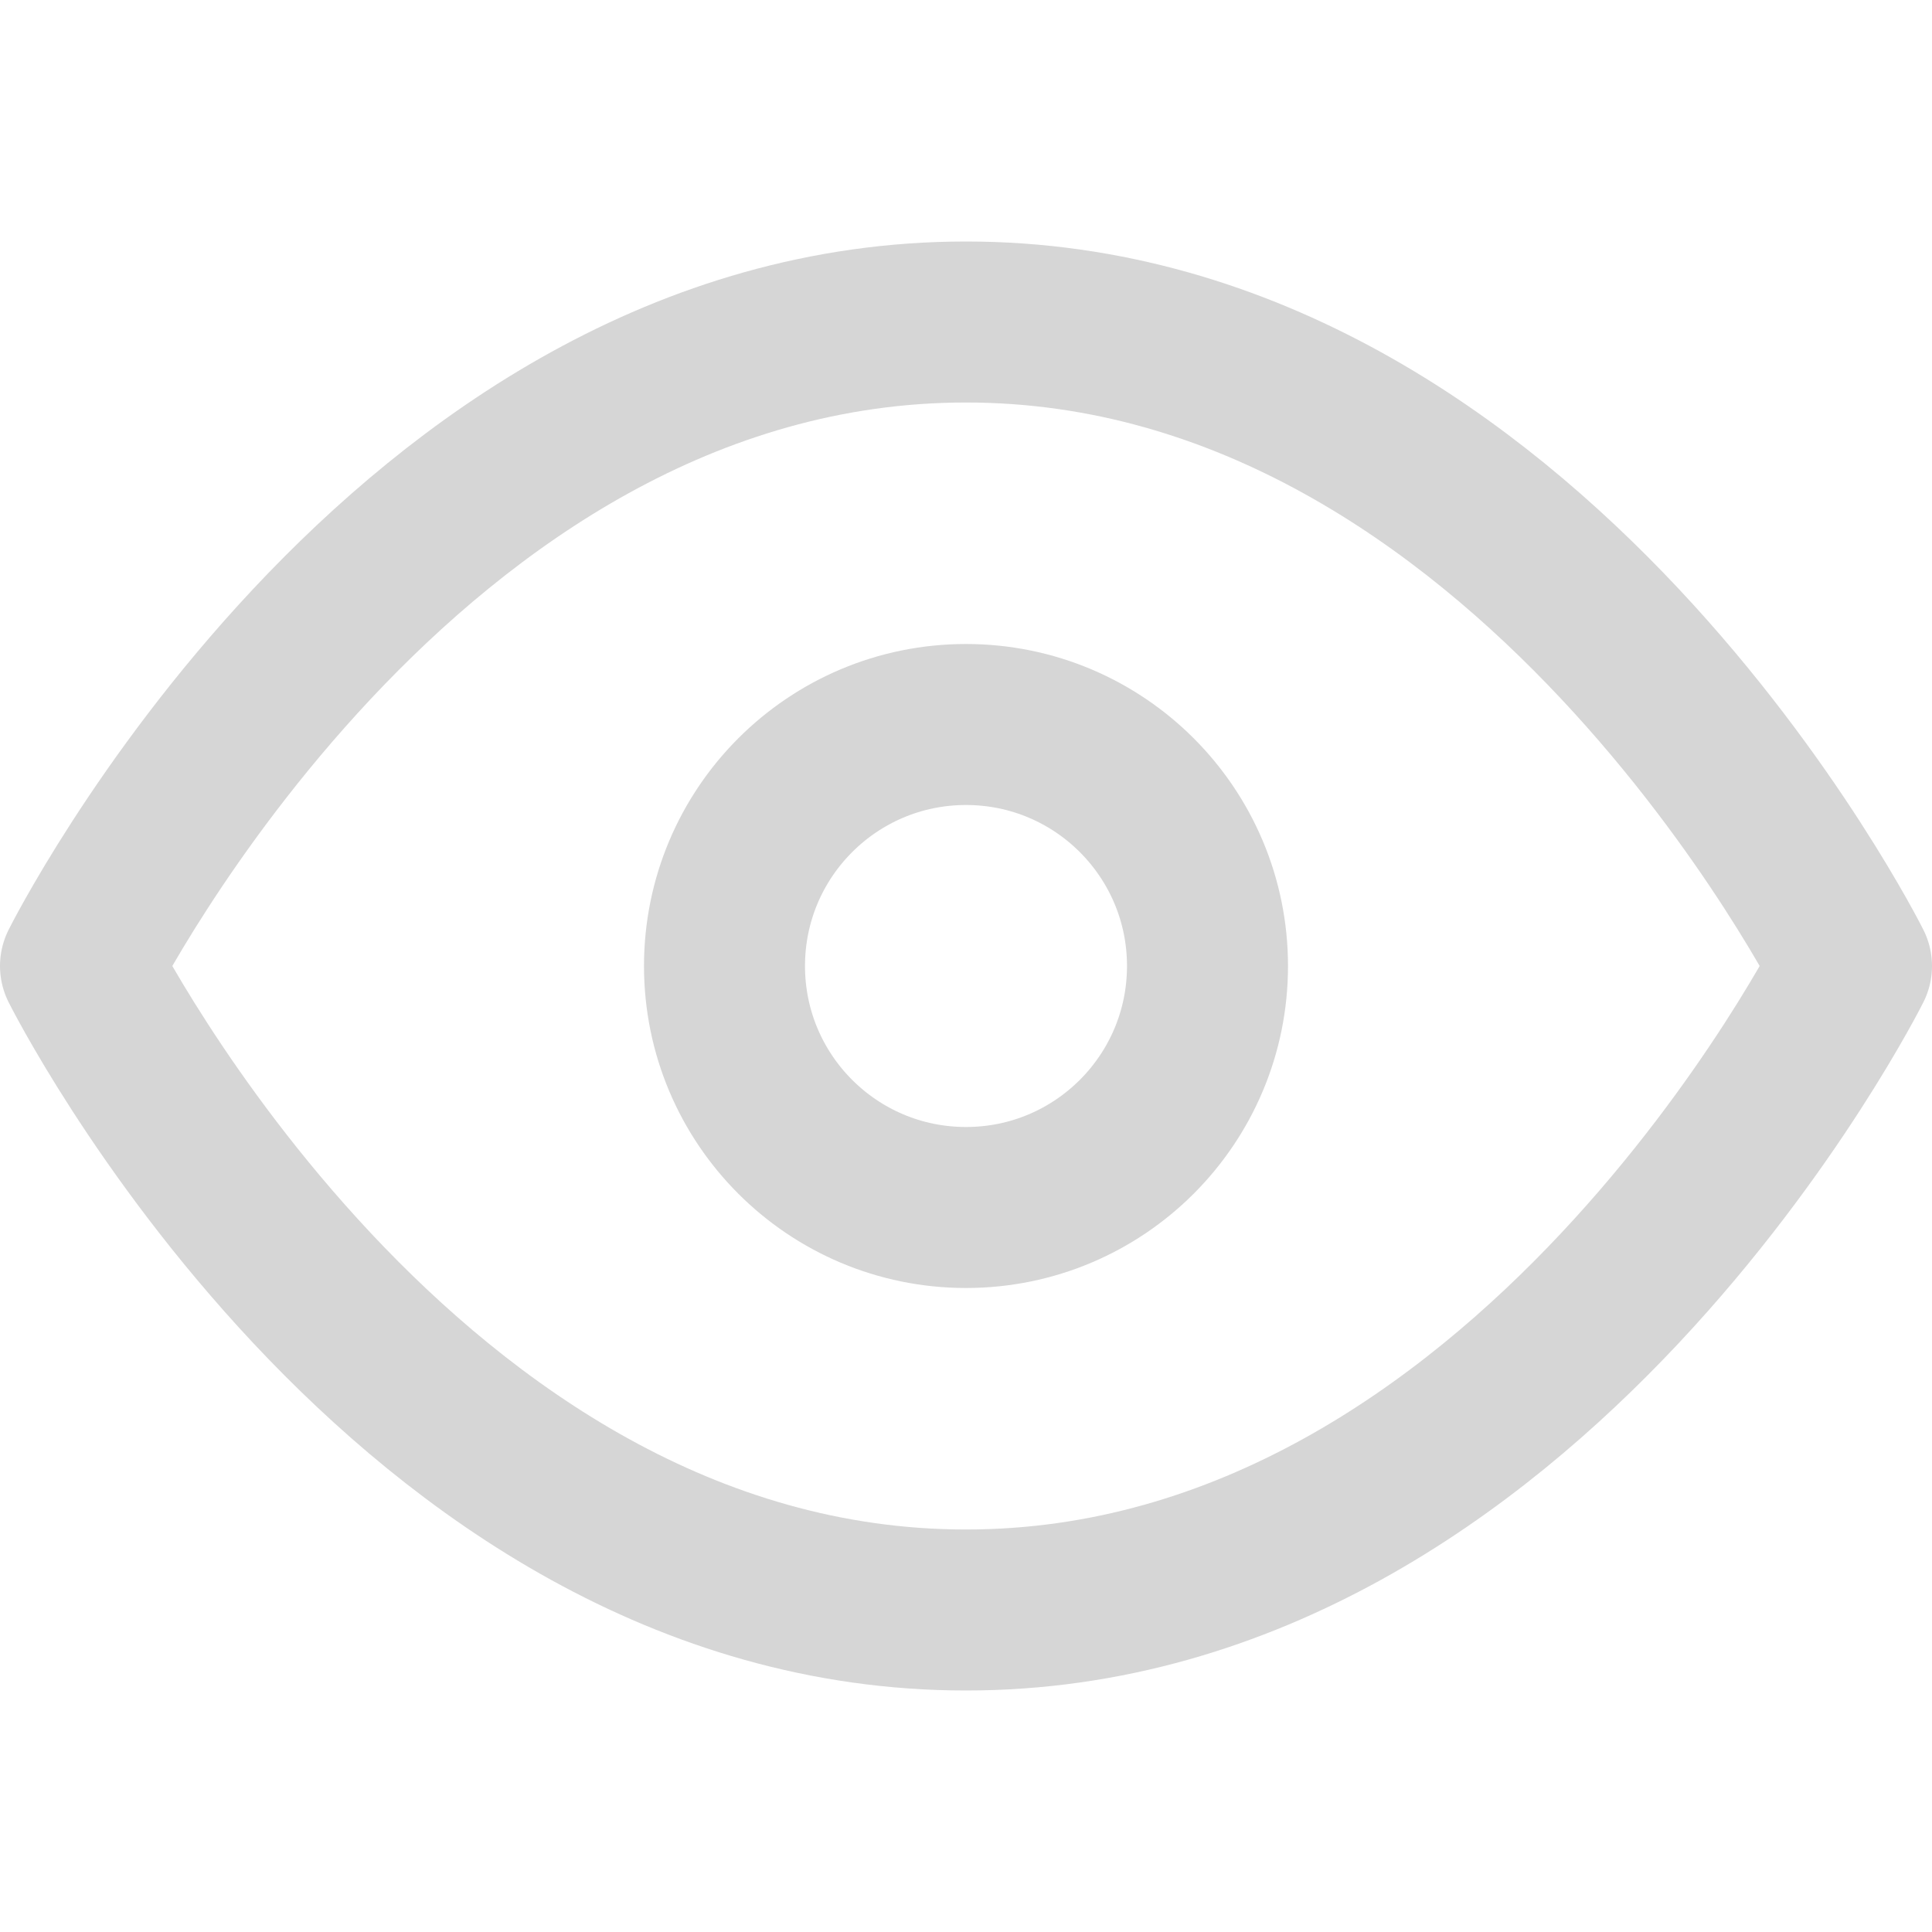
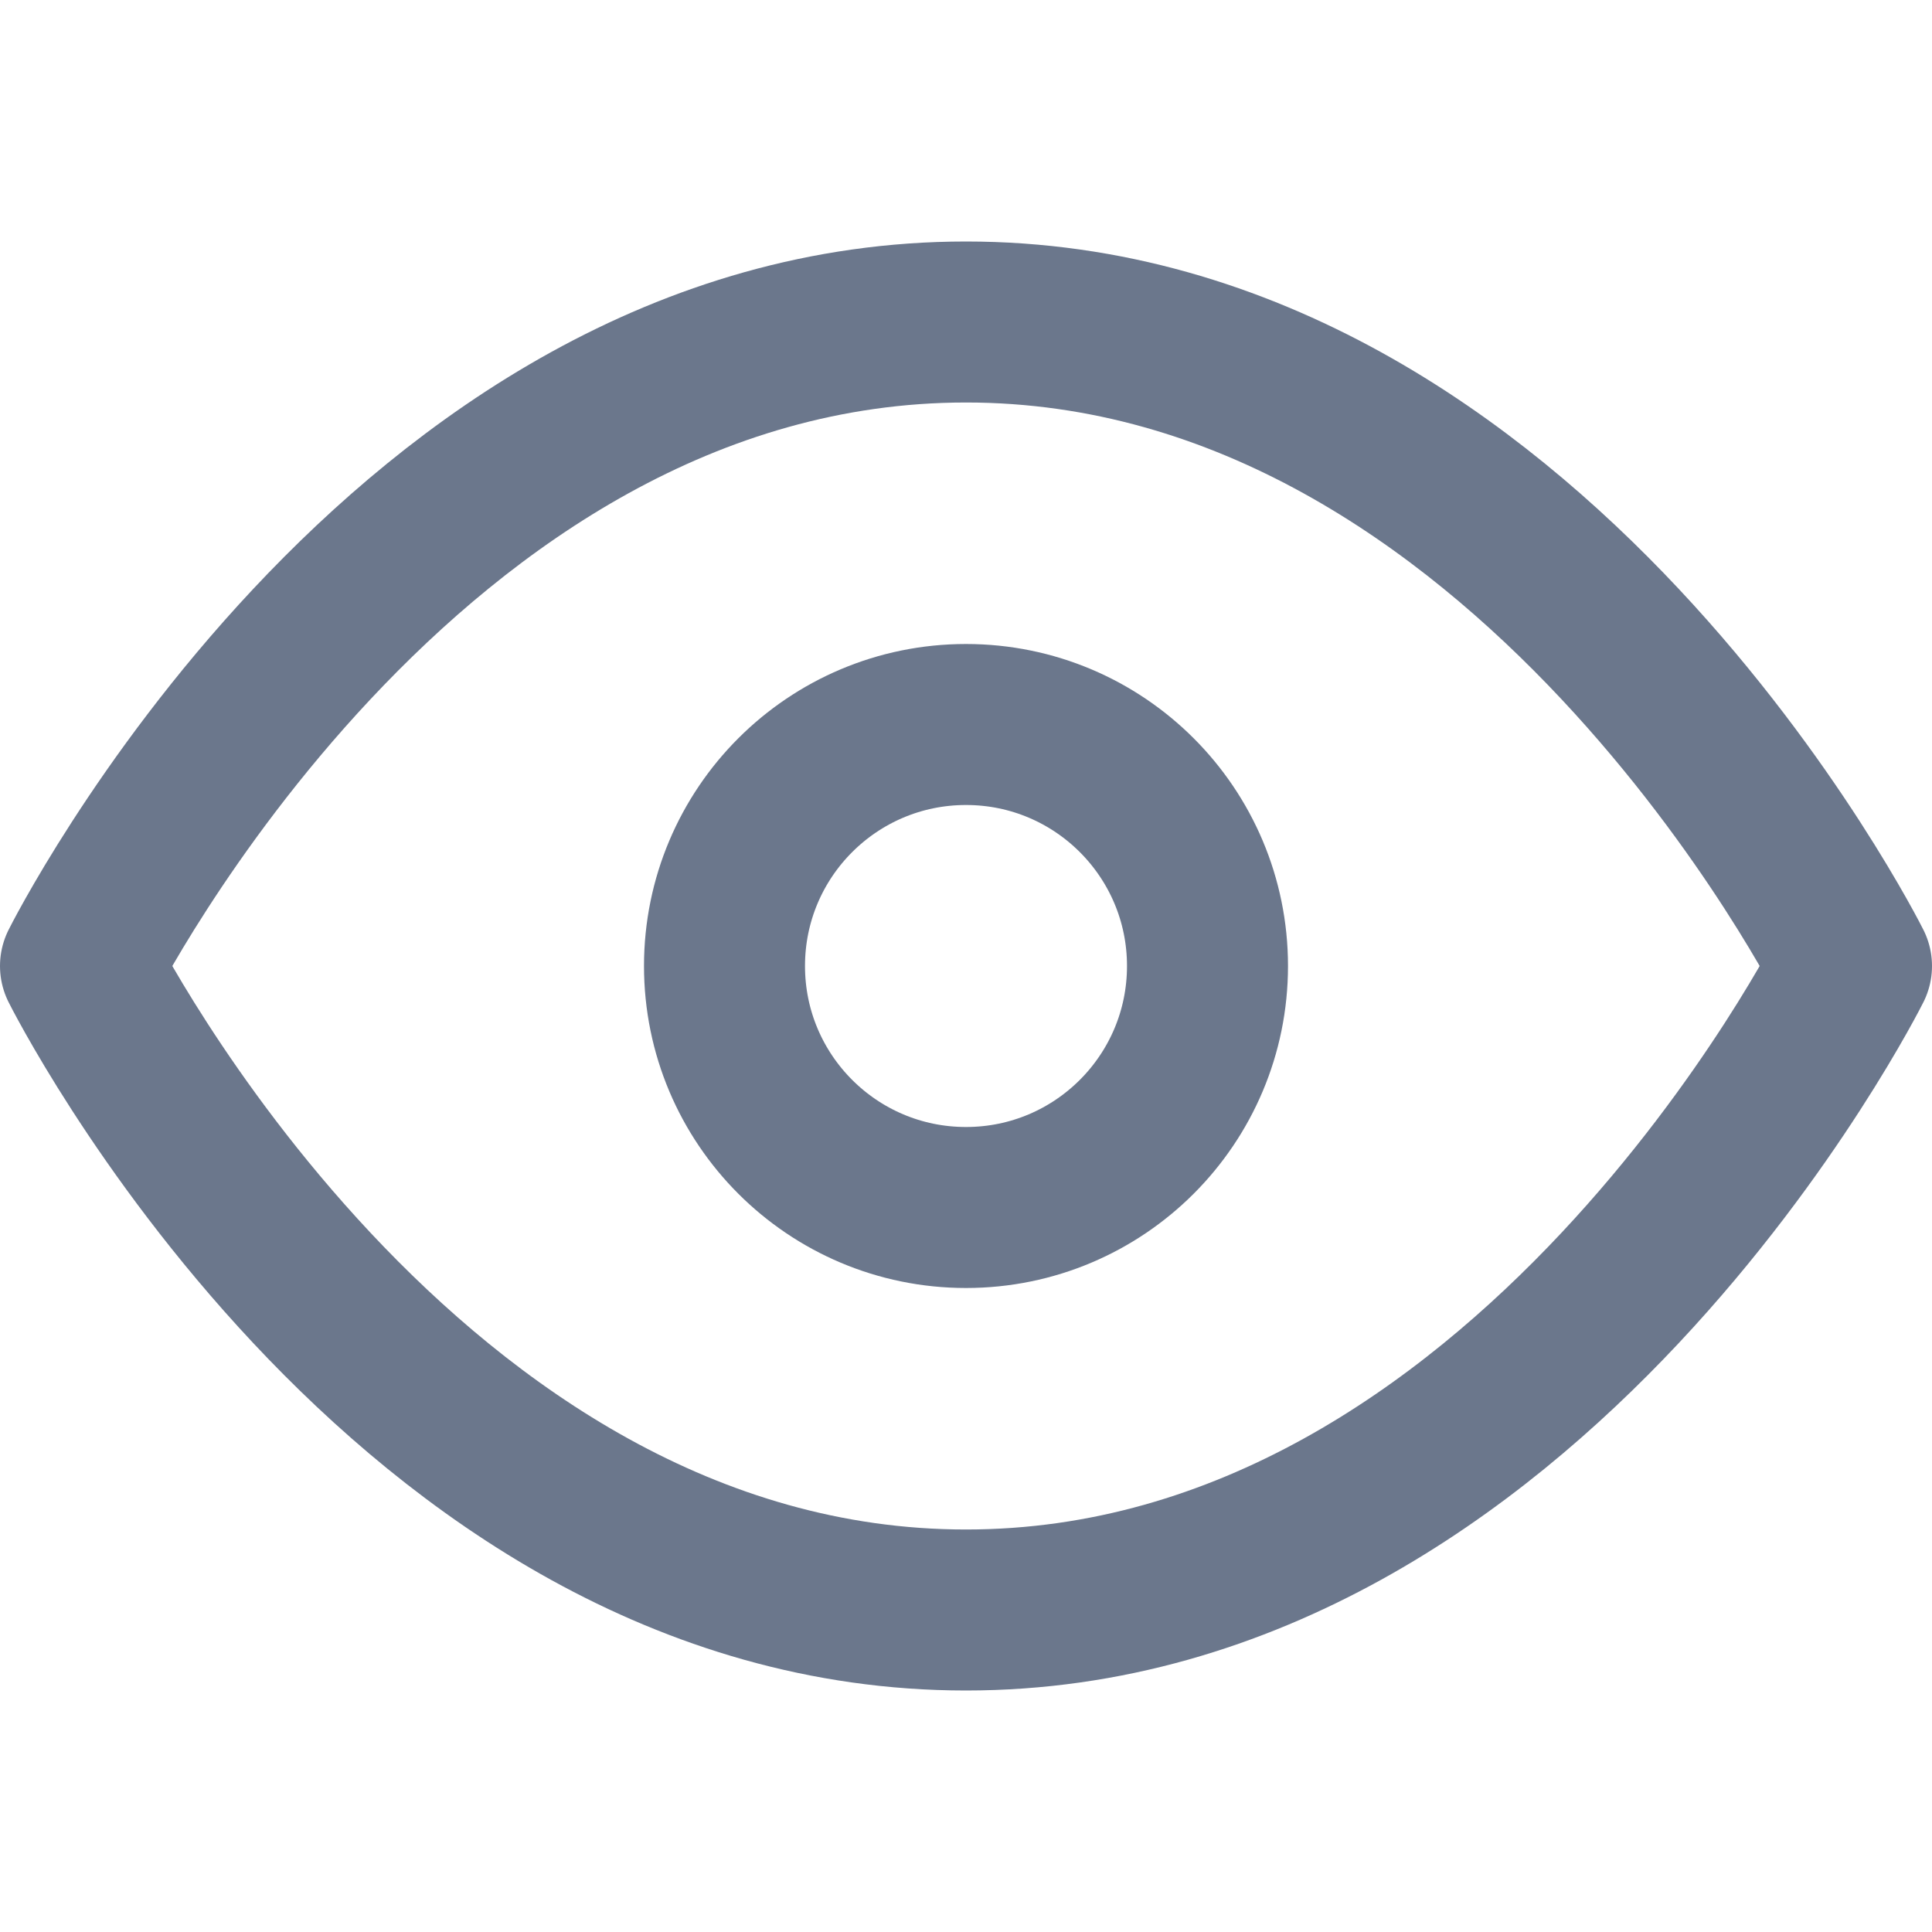
- <svg xmlns="http://www.w3.org/2000/svg" width="18" height="18" viewBox="0 0 18 18" fill="none">
+ <svg xmlns="http://www.w3.org/2000/svg" width="14" height="14" viewBox="0 0 18 18" fill="none">
  <g clip-path="url(#clip0)">
    <rect width="1440" height="999" transform="translate(-1332 -43)" />
-     <path d="M-178.5 -4C-178.5 -5.933 -176.933 -7.5 -175 -7.5H34C35.933 -7.5 37.5 -5.933 37.5 -4V24C37.5 25.933 35.933 27.5 34 27.5H-175C-176.933 27.5 -178.5 25.933 -178.5 24V-4Z" stroke="#D6D6D6" />
-     <path d="M0.75 9C0.75 9 3.75 3 9 3C14.25 3 17.25 9 17.25 9C17.25 9 14.25 15 9 15C3.75 15 0.75 9 0.75 9Z" stroke="#D6D6D6" stroke-width="1.5" stroke-linecap="round" stroke-linejoin="round" />
-     <path d="M9 11.25C10.243 11.25 11.25 10.243 11.25 9C11.25 7.757 10.243 6.75 9 6.75C7.757 6.75 6.75 7.757 6.75 9C6.75 10.243 7.757 11.25 9 11.25Z" stroke="#D6D6D6" stroke-width="1.5" stroke-linecap="round" stroke-linejoin="round" />
+     <path d="M-178.5 -4C-178.5 -5.933 -176.933 -7.5 -175 -7.5H34C35.933 -7.5 37.5 -5.933 37.5 -4V24C37.5 25.933 35.933 27.5 34 27.5H-175C-176.933 27.5 -178.5 25.933 -178.5 24V-4Z" stroke="#6B778C" />
+     <path d="M0.75 9C0.75 9 3.75 3 9 3C14.25 3 17.25 9 17.25 9C17.25 9 14.25 15 9 15C3.75 15 0.75 9 0.75 9Z" stroke="#6B778C" stroke-width="1.5" stroke-linecap="round" stroke-linejoin="round" />
+     <path d="M9 11.25C10.243 11.25 11.25 10.243 11.25 9C11.25 7.757 10.243 6.75 9 6.75C7.757 6.75 6.75 7.757 6.75 9C6.75 10.243 7.757 11.25 9 11.25Z" stroke="#6B778C" stroke-width="1.5" stroke-linecap="round" stroke-linejoin="round" />
  </g>
  <defs>
    <clipPath id="clip0">
      <rect width="1440" height="999" transform="translate(-1332 -43)" />
    </clipPath>
  </defs>
</svg>
